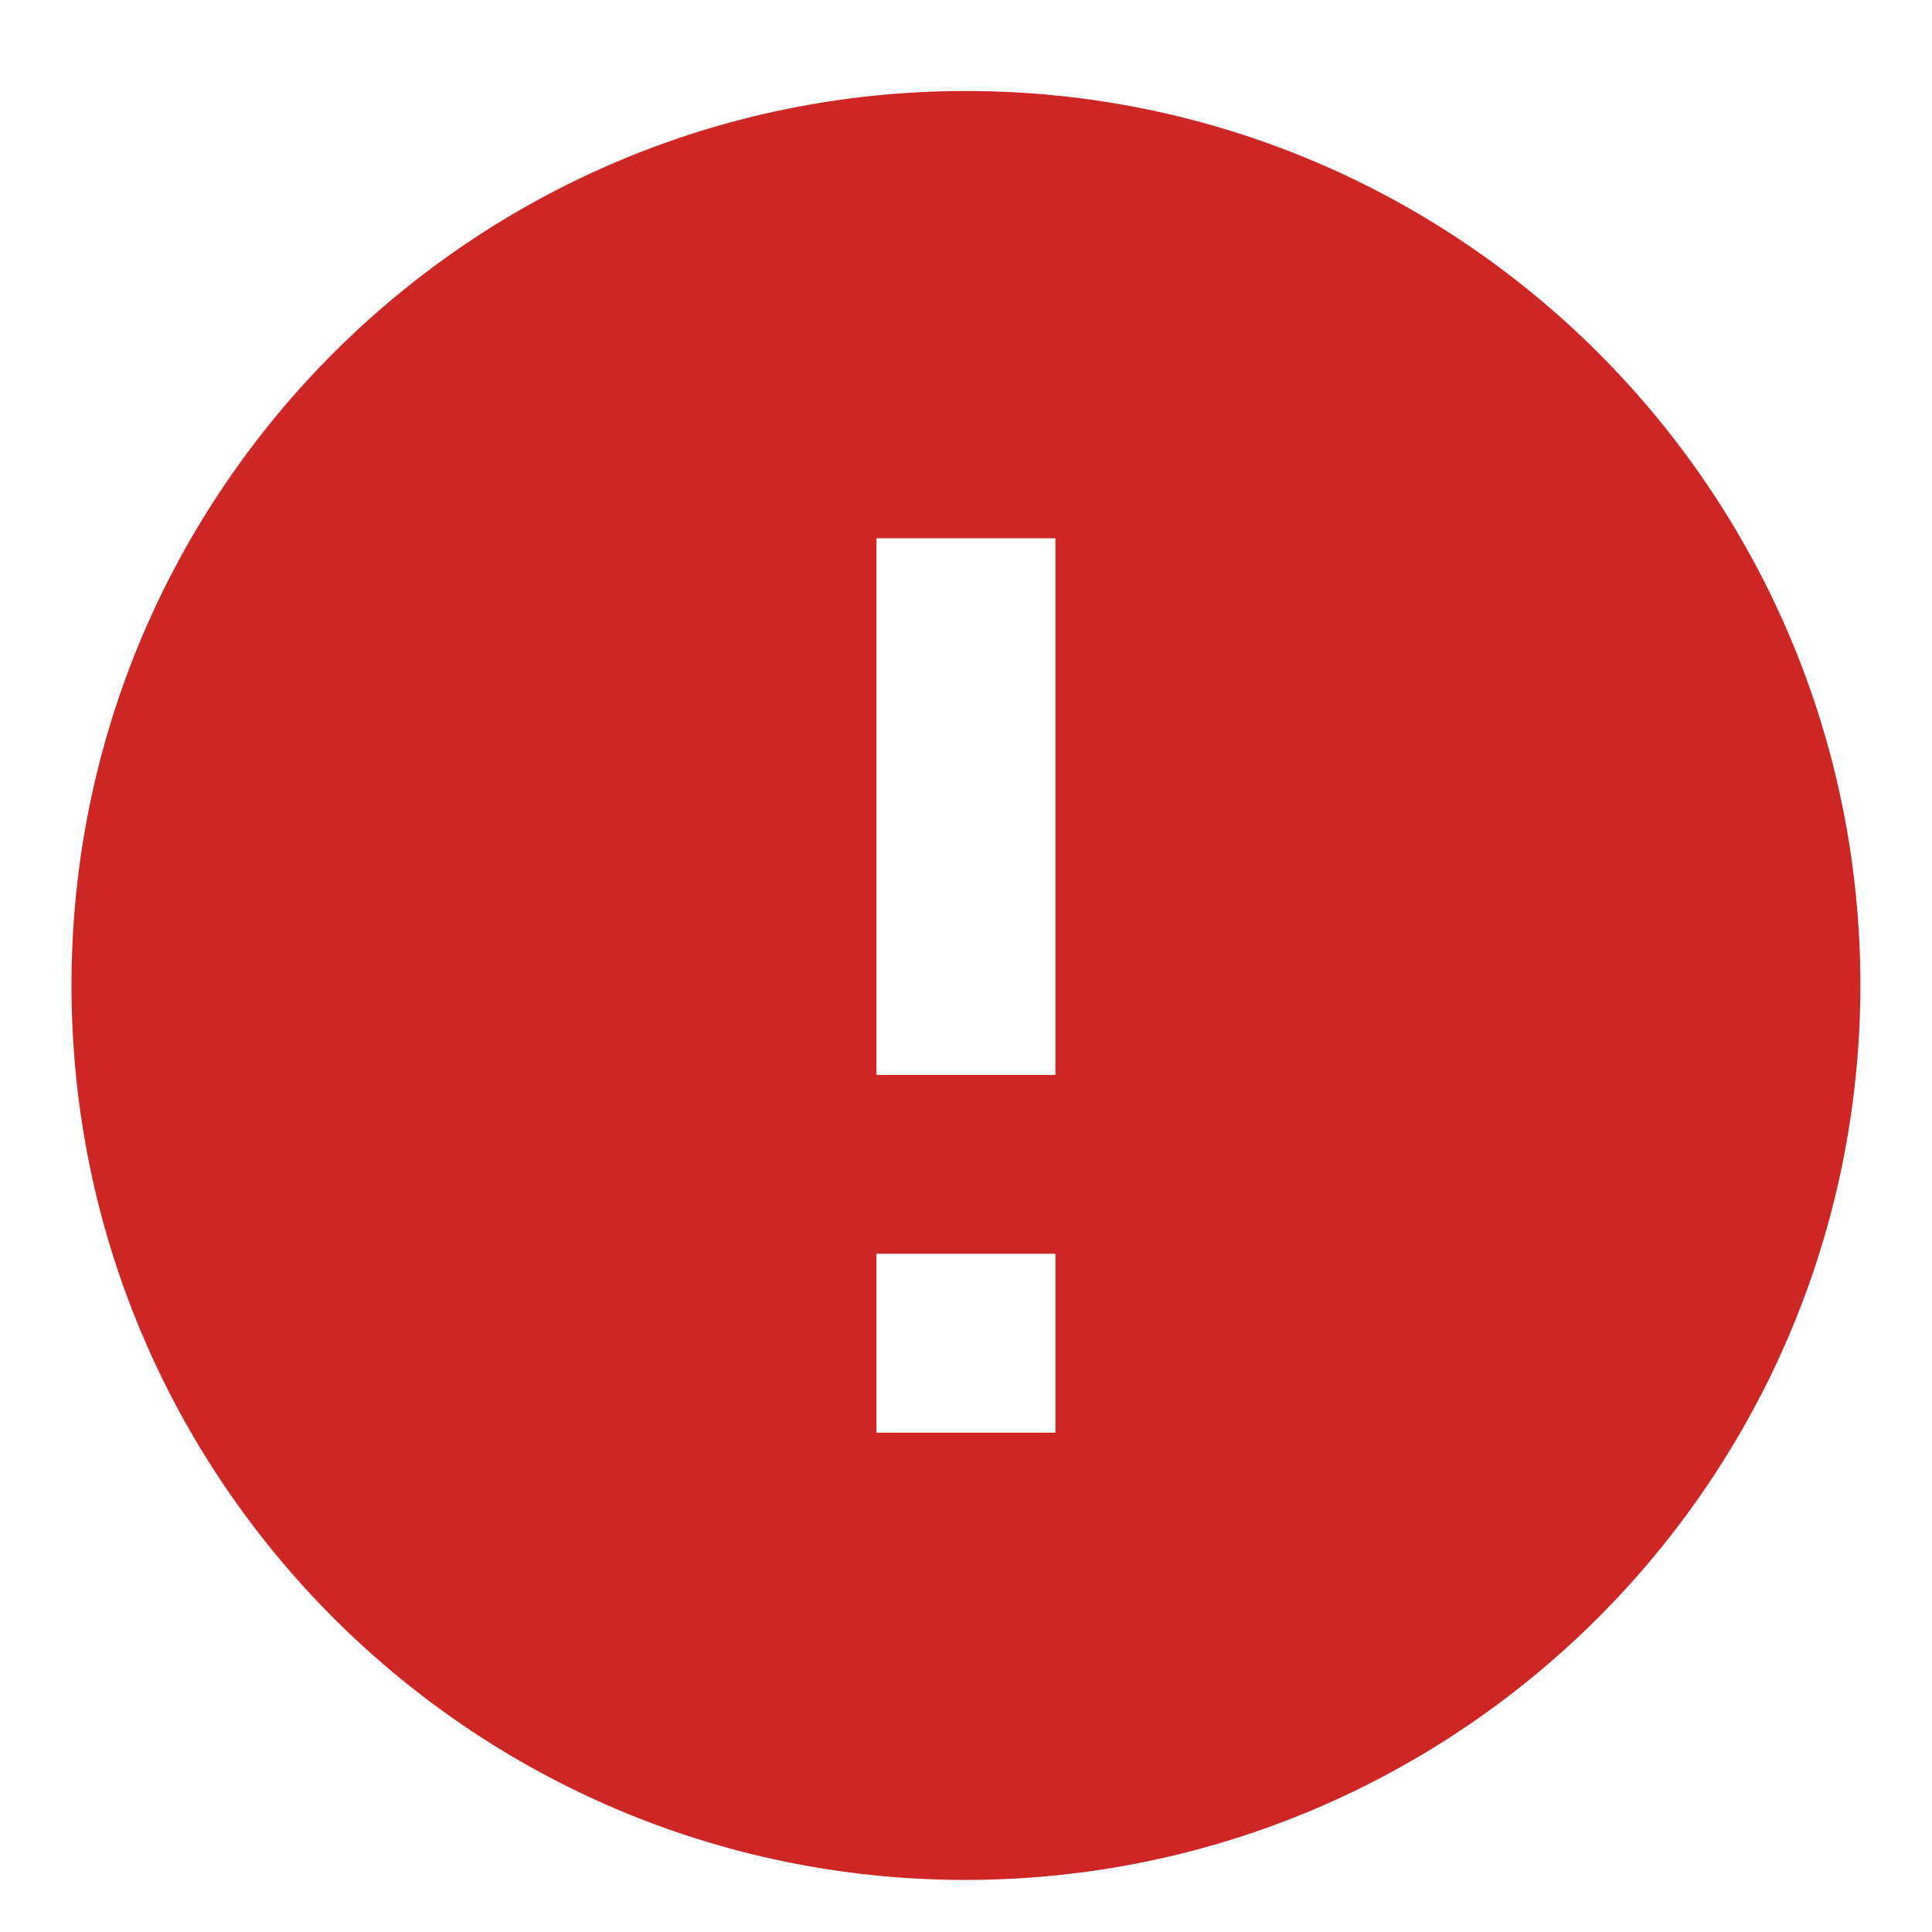
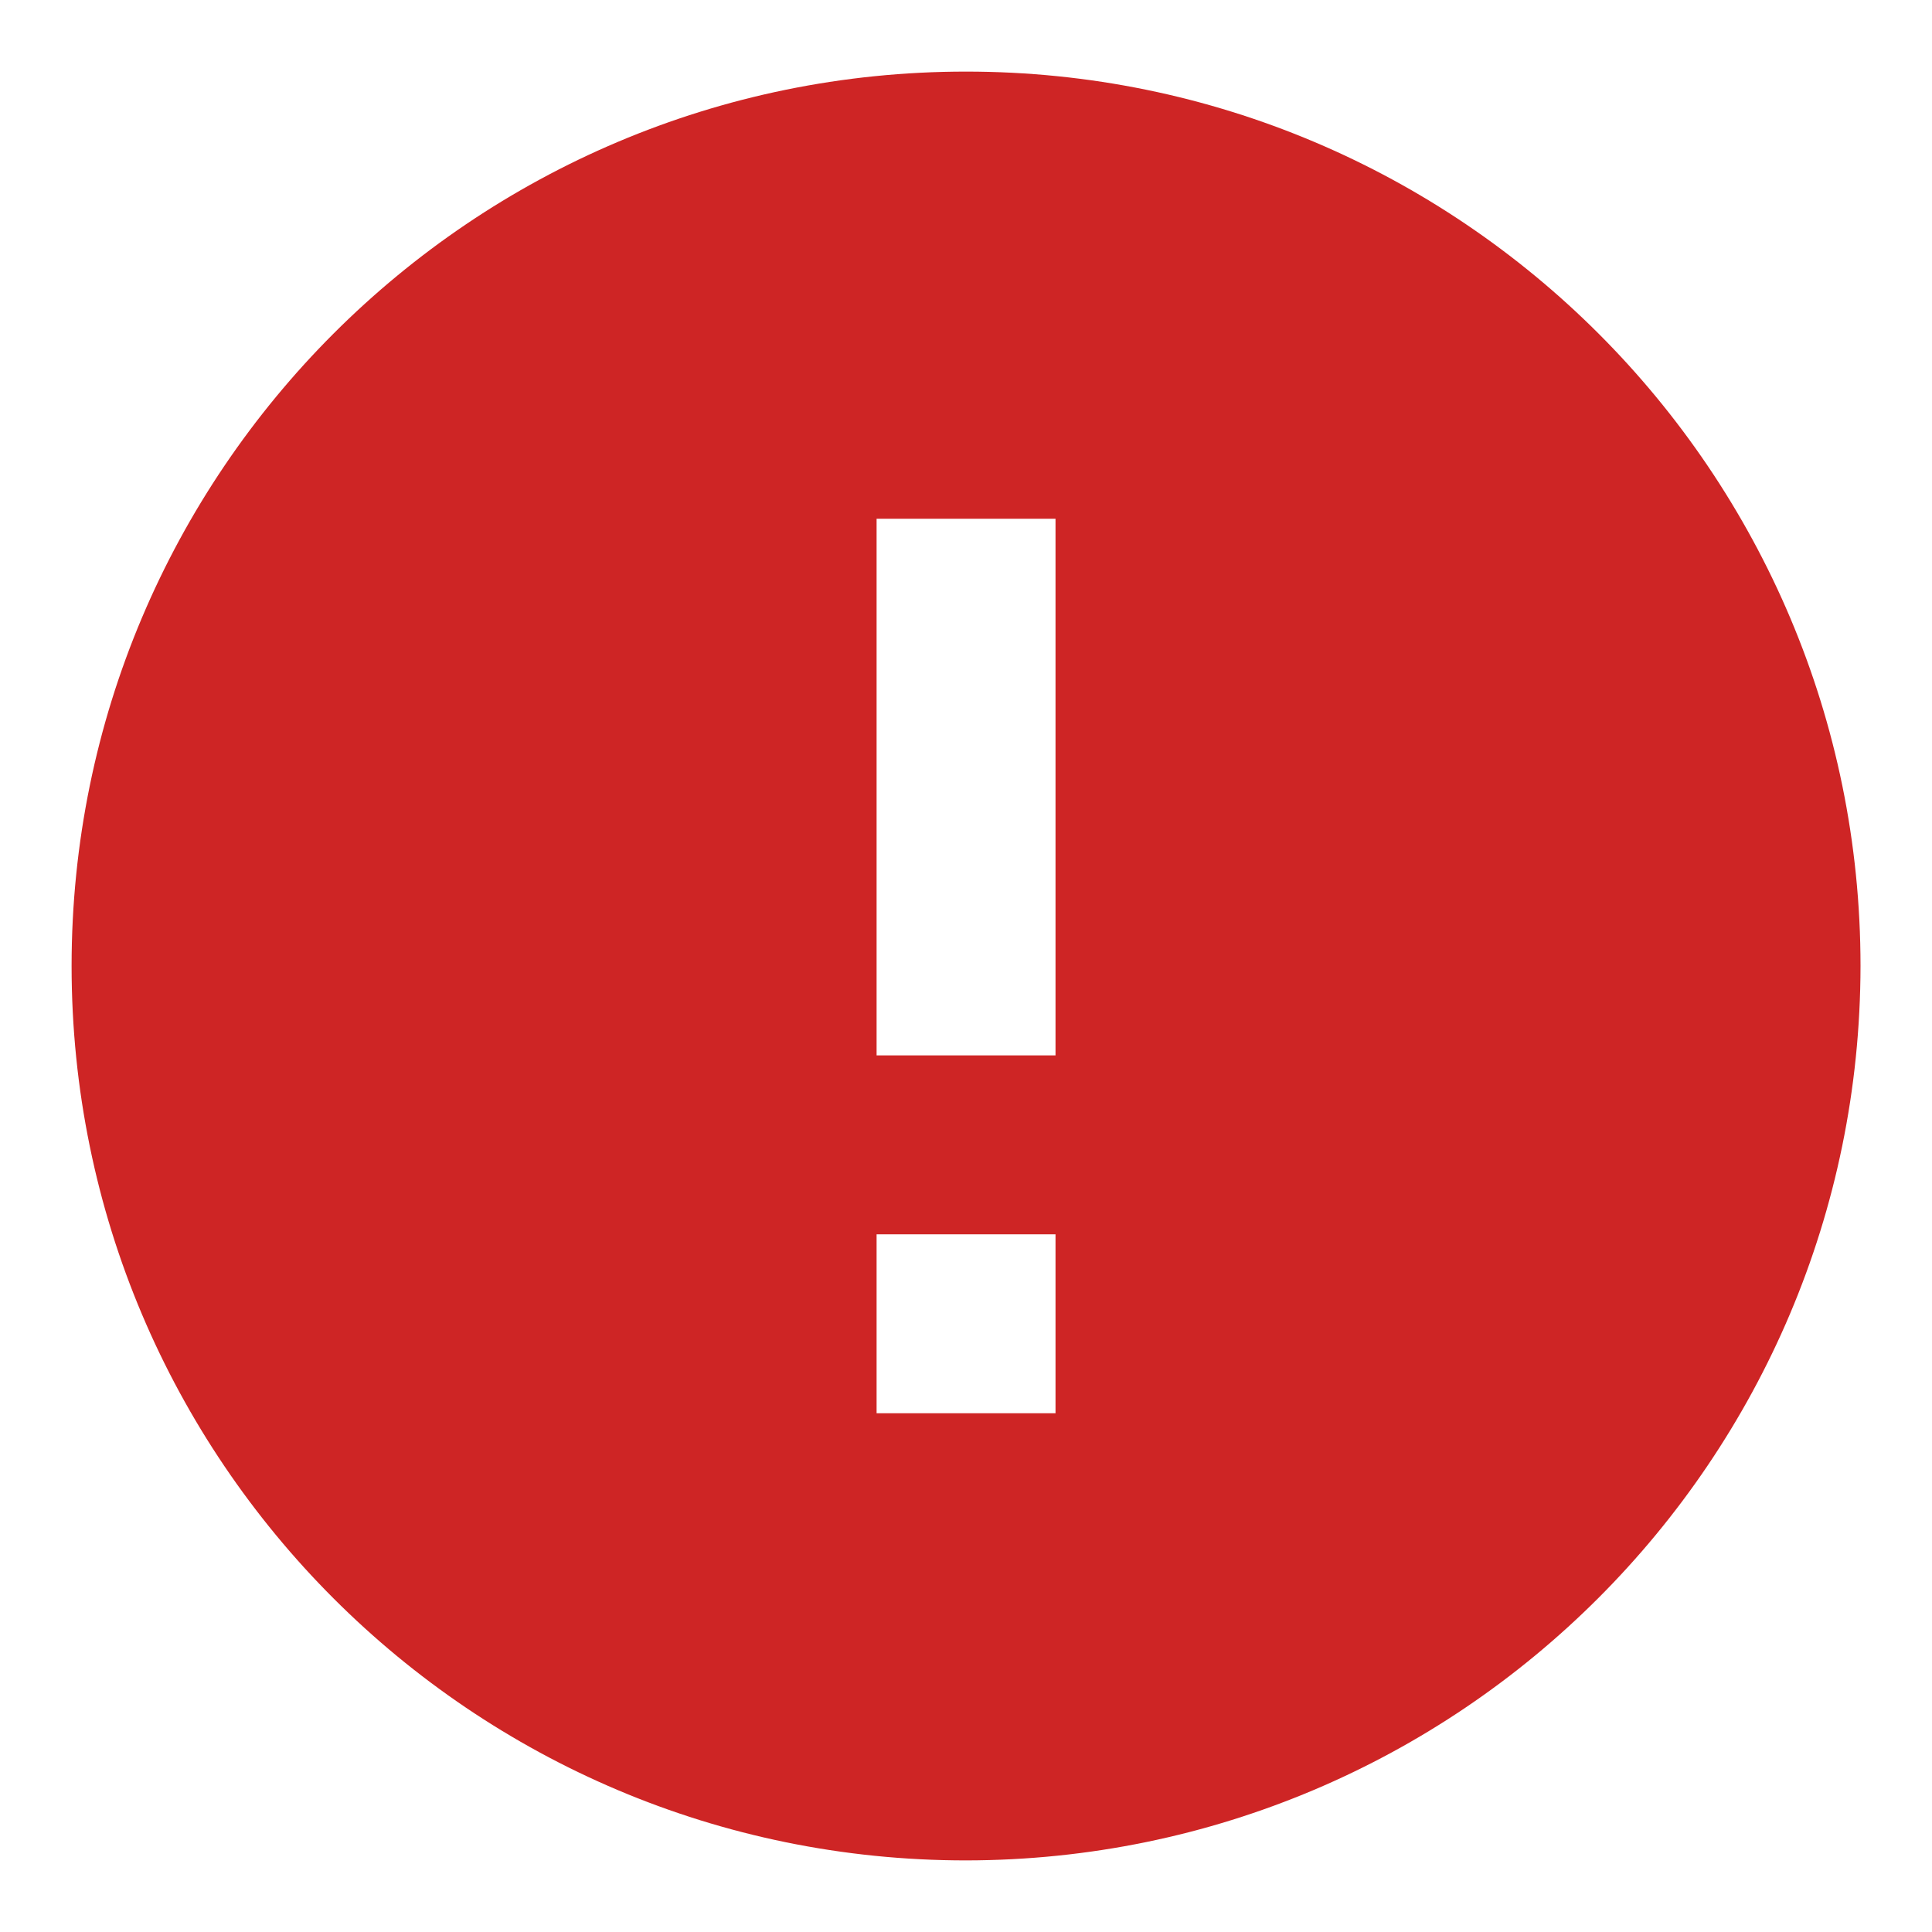
<svg xmlns="http://www.w3.org/2000/svg" width="18" height="18" viewBox="0 0 18 18" fill="none">
-   <path d="M8.999 17.515C4.397 17.515 0.666 13.784 0.666 9.181C0.666 4.579 4.397 0.848 8.999 0.848C13.602 0.848 17.333 4.579 17.333 9.181C17.328 13.782 13.6 17.51 8.999 17.515ZM8.166 11.681V13.348H9.833V11.681H8.166ZM8.166 5.015V10.015H9.833V5.015H8.166Z" fill="#CE2525" />
+   <path id="coolicon" d="M9 17.333C4.398 17.333 0.667 13.602 0.667 9C0.667 4.398 4.398 0.667 9 0.667C13.603 0.667 17.334 4.398 17.334 9C17.329 13.6 13.601 17.328 9 17.333ZM8.167 11.5V13.167H9.834V11.5H8.167ZM8.167 4.833V9.833H9.834V4.833H8.167Z" fill="#CE2525" />
</svg>
